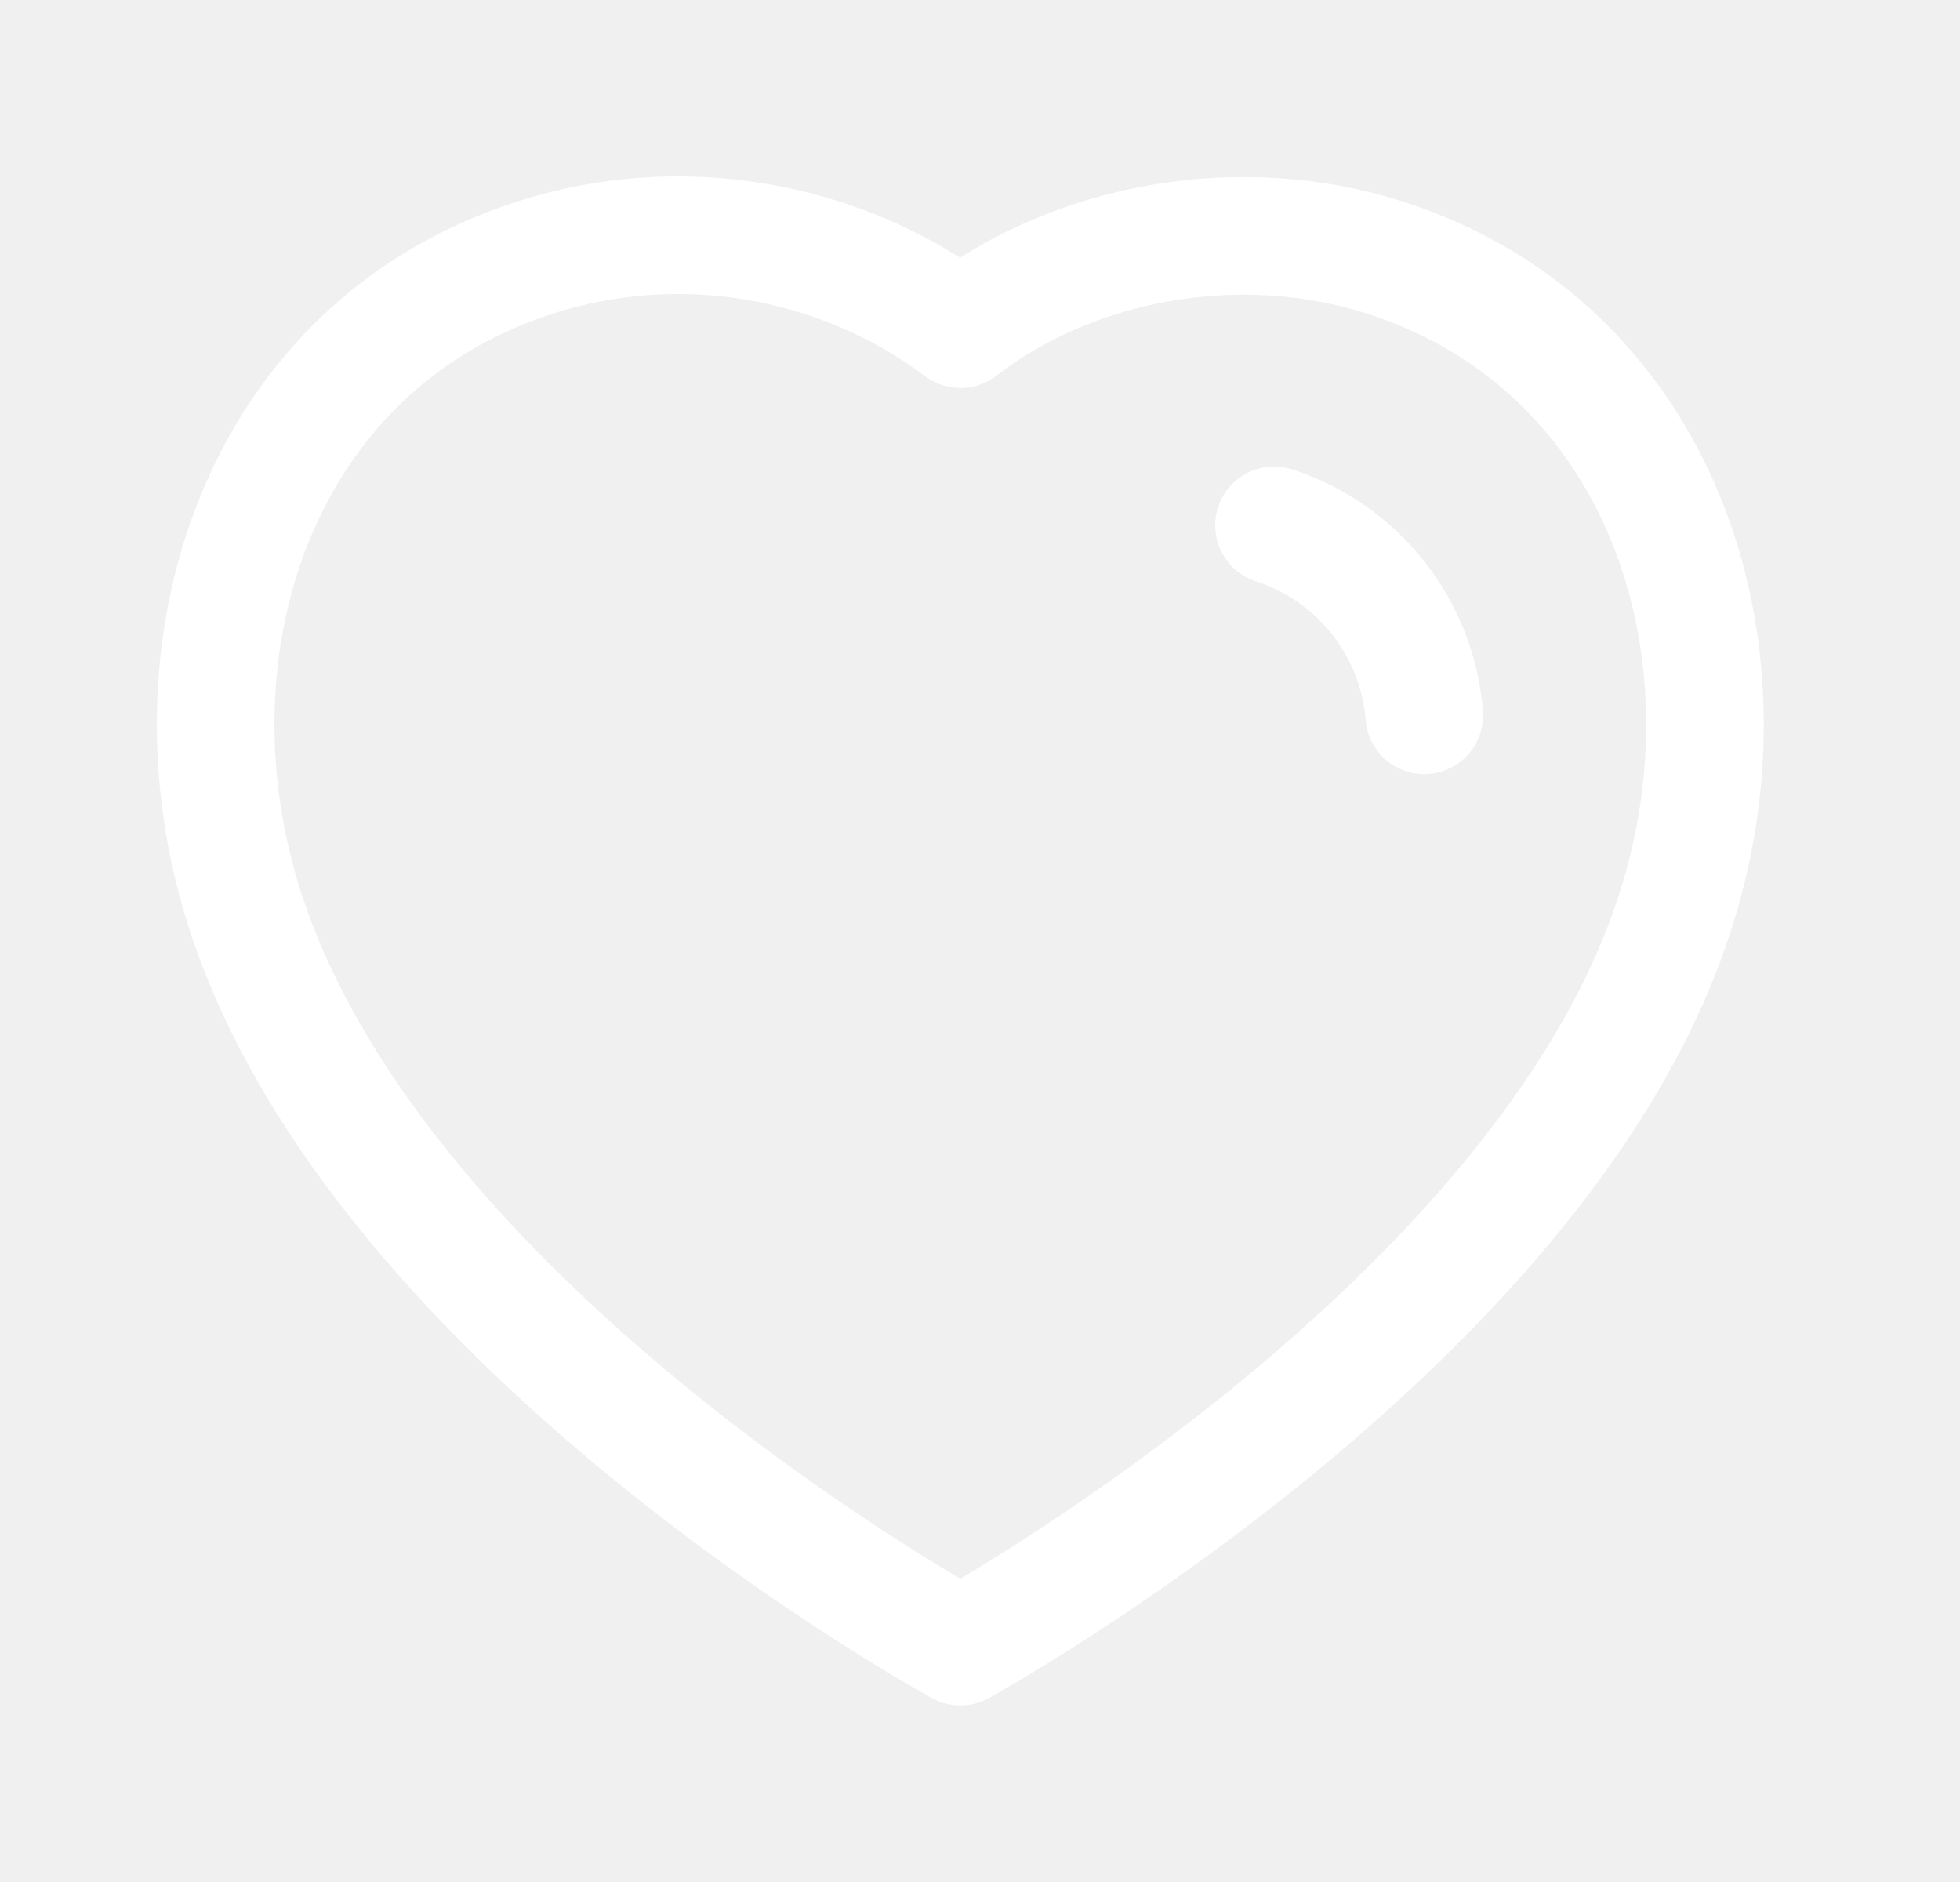
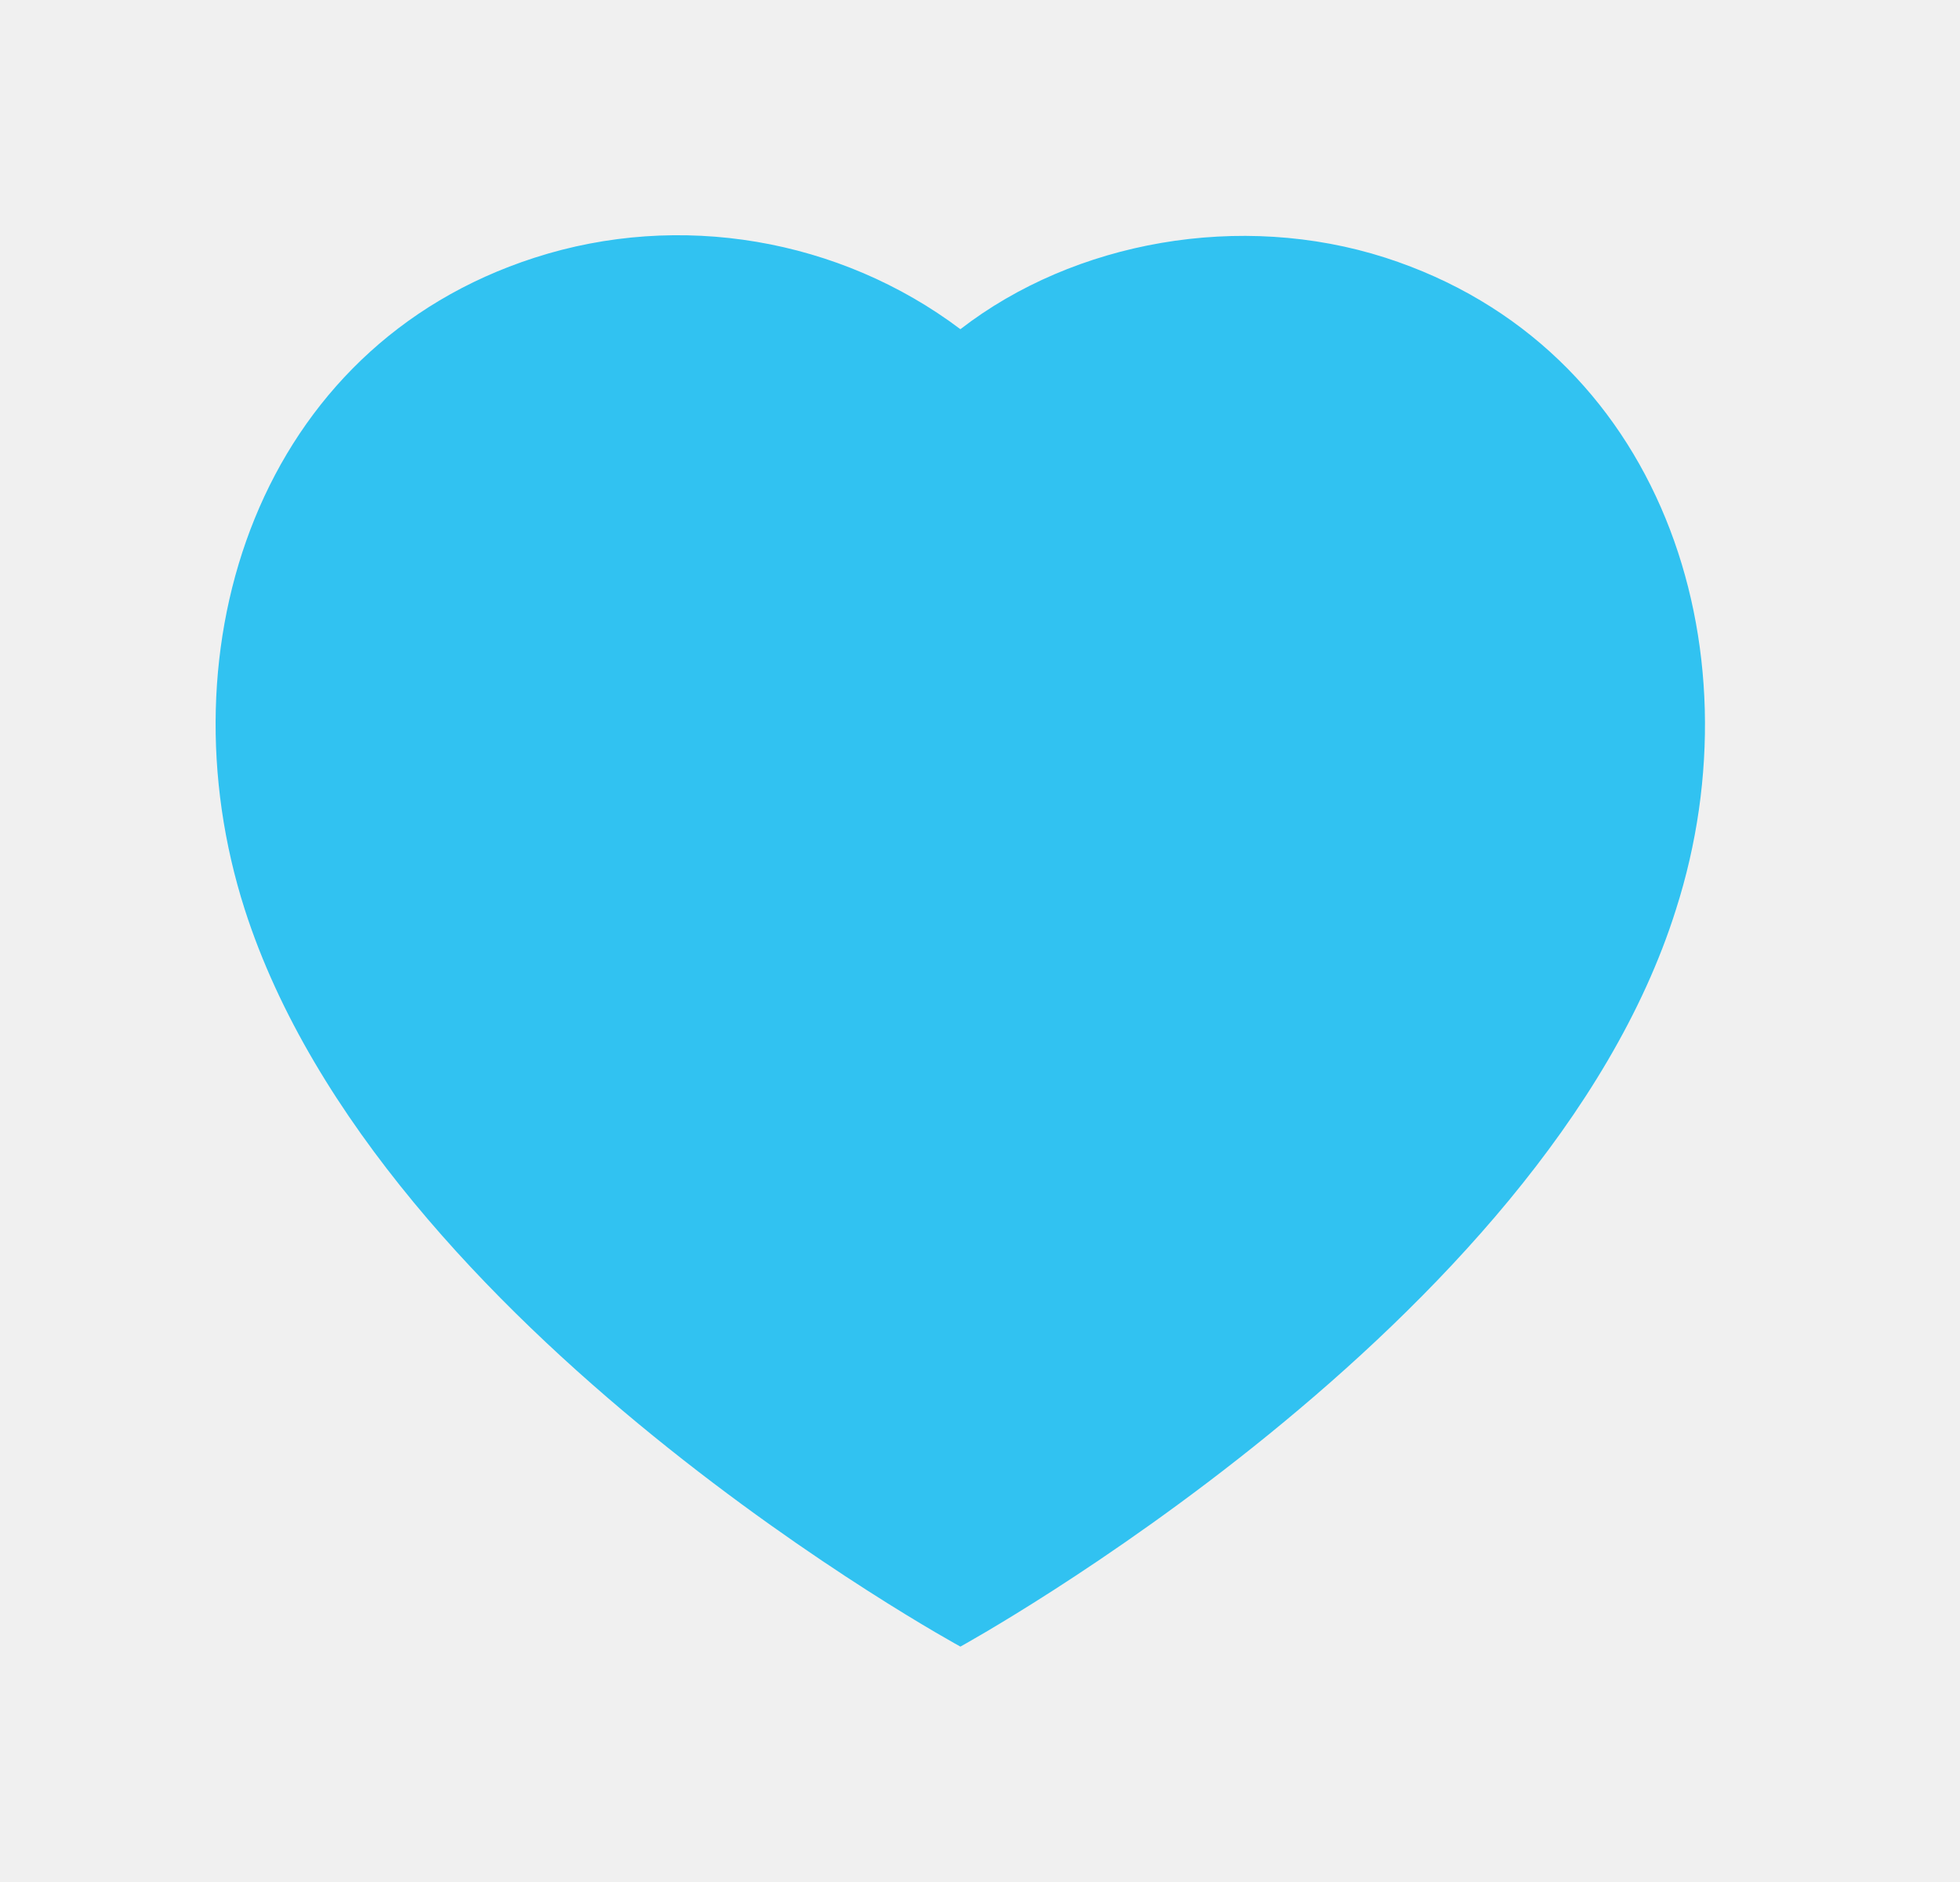
<svg xmlns="http://www.w3.org/2000/svg" width="25" height="24" viewBox="0 0 25 24" fill="none">
-   <path fill-rule="evenodd" clip-rule="evenodd" d="M3.122 11.598C2.049 8.248 3.303 4.419 6.82 3.286C8.67 2.689 10.712 3.041 12.25 4.198C13.705 3.073 15.822 2.693 17.67 3.286C21.187 4.419 22.449 8.248 21.377 11.598C19.707 16.908 12.25 20.998 12.25 20.998C12.25 20.998 4.848 16.97 3.122 11.598Z" stroke="white" stroke-width="1.5" stroke-linecap="round" stroke-linejoin="round" />
-   <path d="M16.25 6.7C17.32 7.046 18.076 8.001 18.167 9.122" stroke="white" stroke-width="1.5" stroke-linecap="round" stroke-linejoin="round" />
+   <path fill-rule="evenodd" clip-rule="evenodd" d="M3.122 11.598C2.049 8.248 3.303 4.419 6.82 3.286C8.67 2.689 10.712 3.041 12.25 4.198C13.705 3.073 15.822 2.693 17.67 3.286C21.187 4.419 22.449 8.248 21.377 11.598C19.707 16.908 12.25 20.998 12.25 20.998C12.25 20.998 4.848 16.97 3.122 11.598Z" stroke-width="1.5" stroke-linecap="round" stroke-linejoin="round" fill="#31C2F1" />
+   <path d="M16.25 6.7C17.32 7.046 18.076 8.001 18.167 9.122" stroke-width="1.5" stroke-linecap="round" stroke-linejoin="round" />
</svg>
